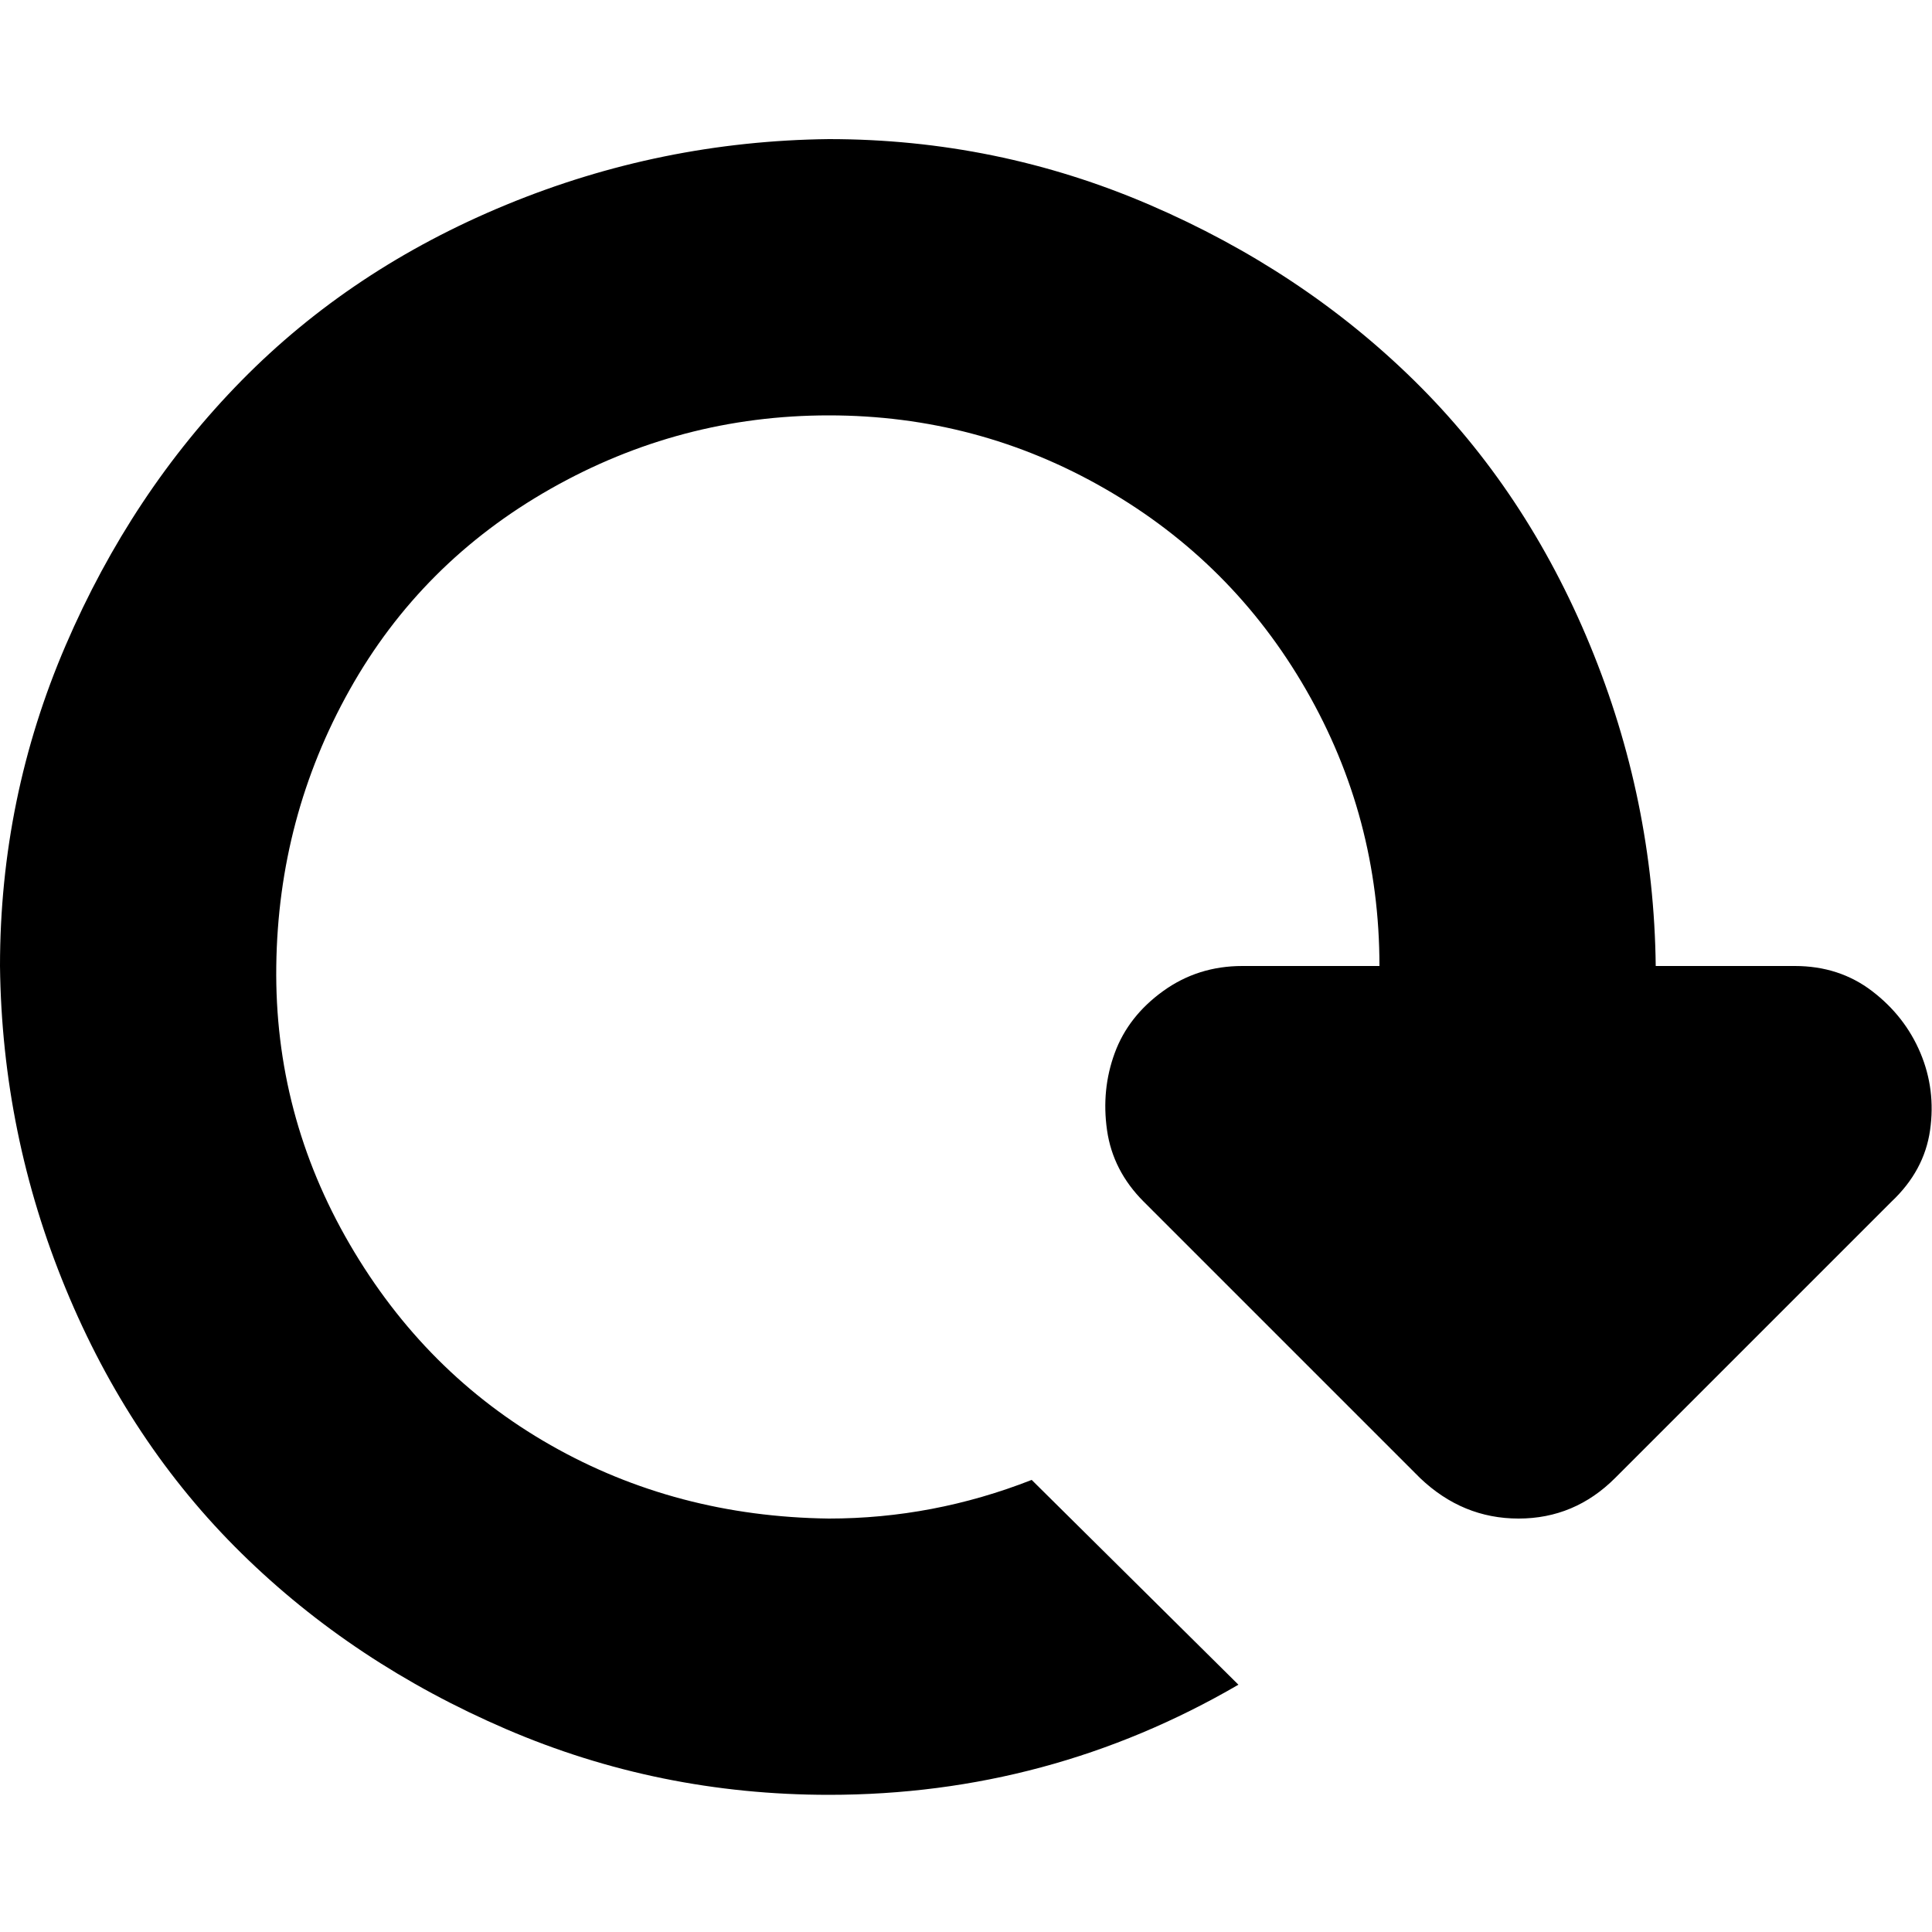
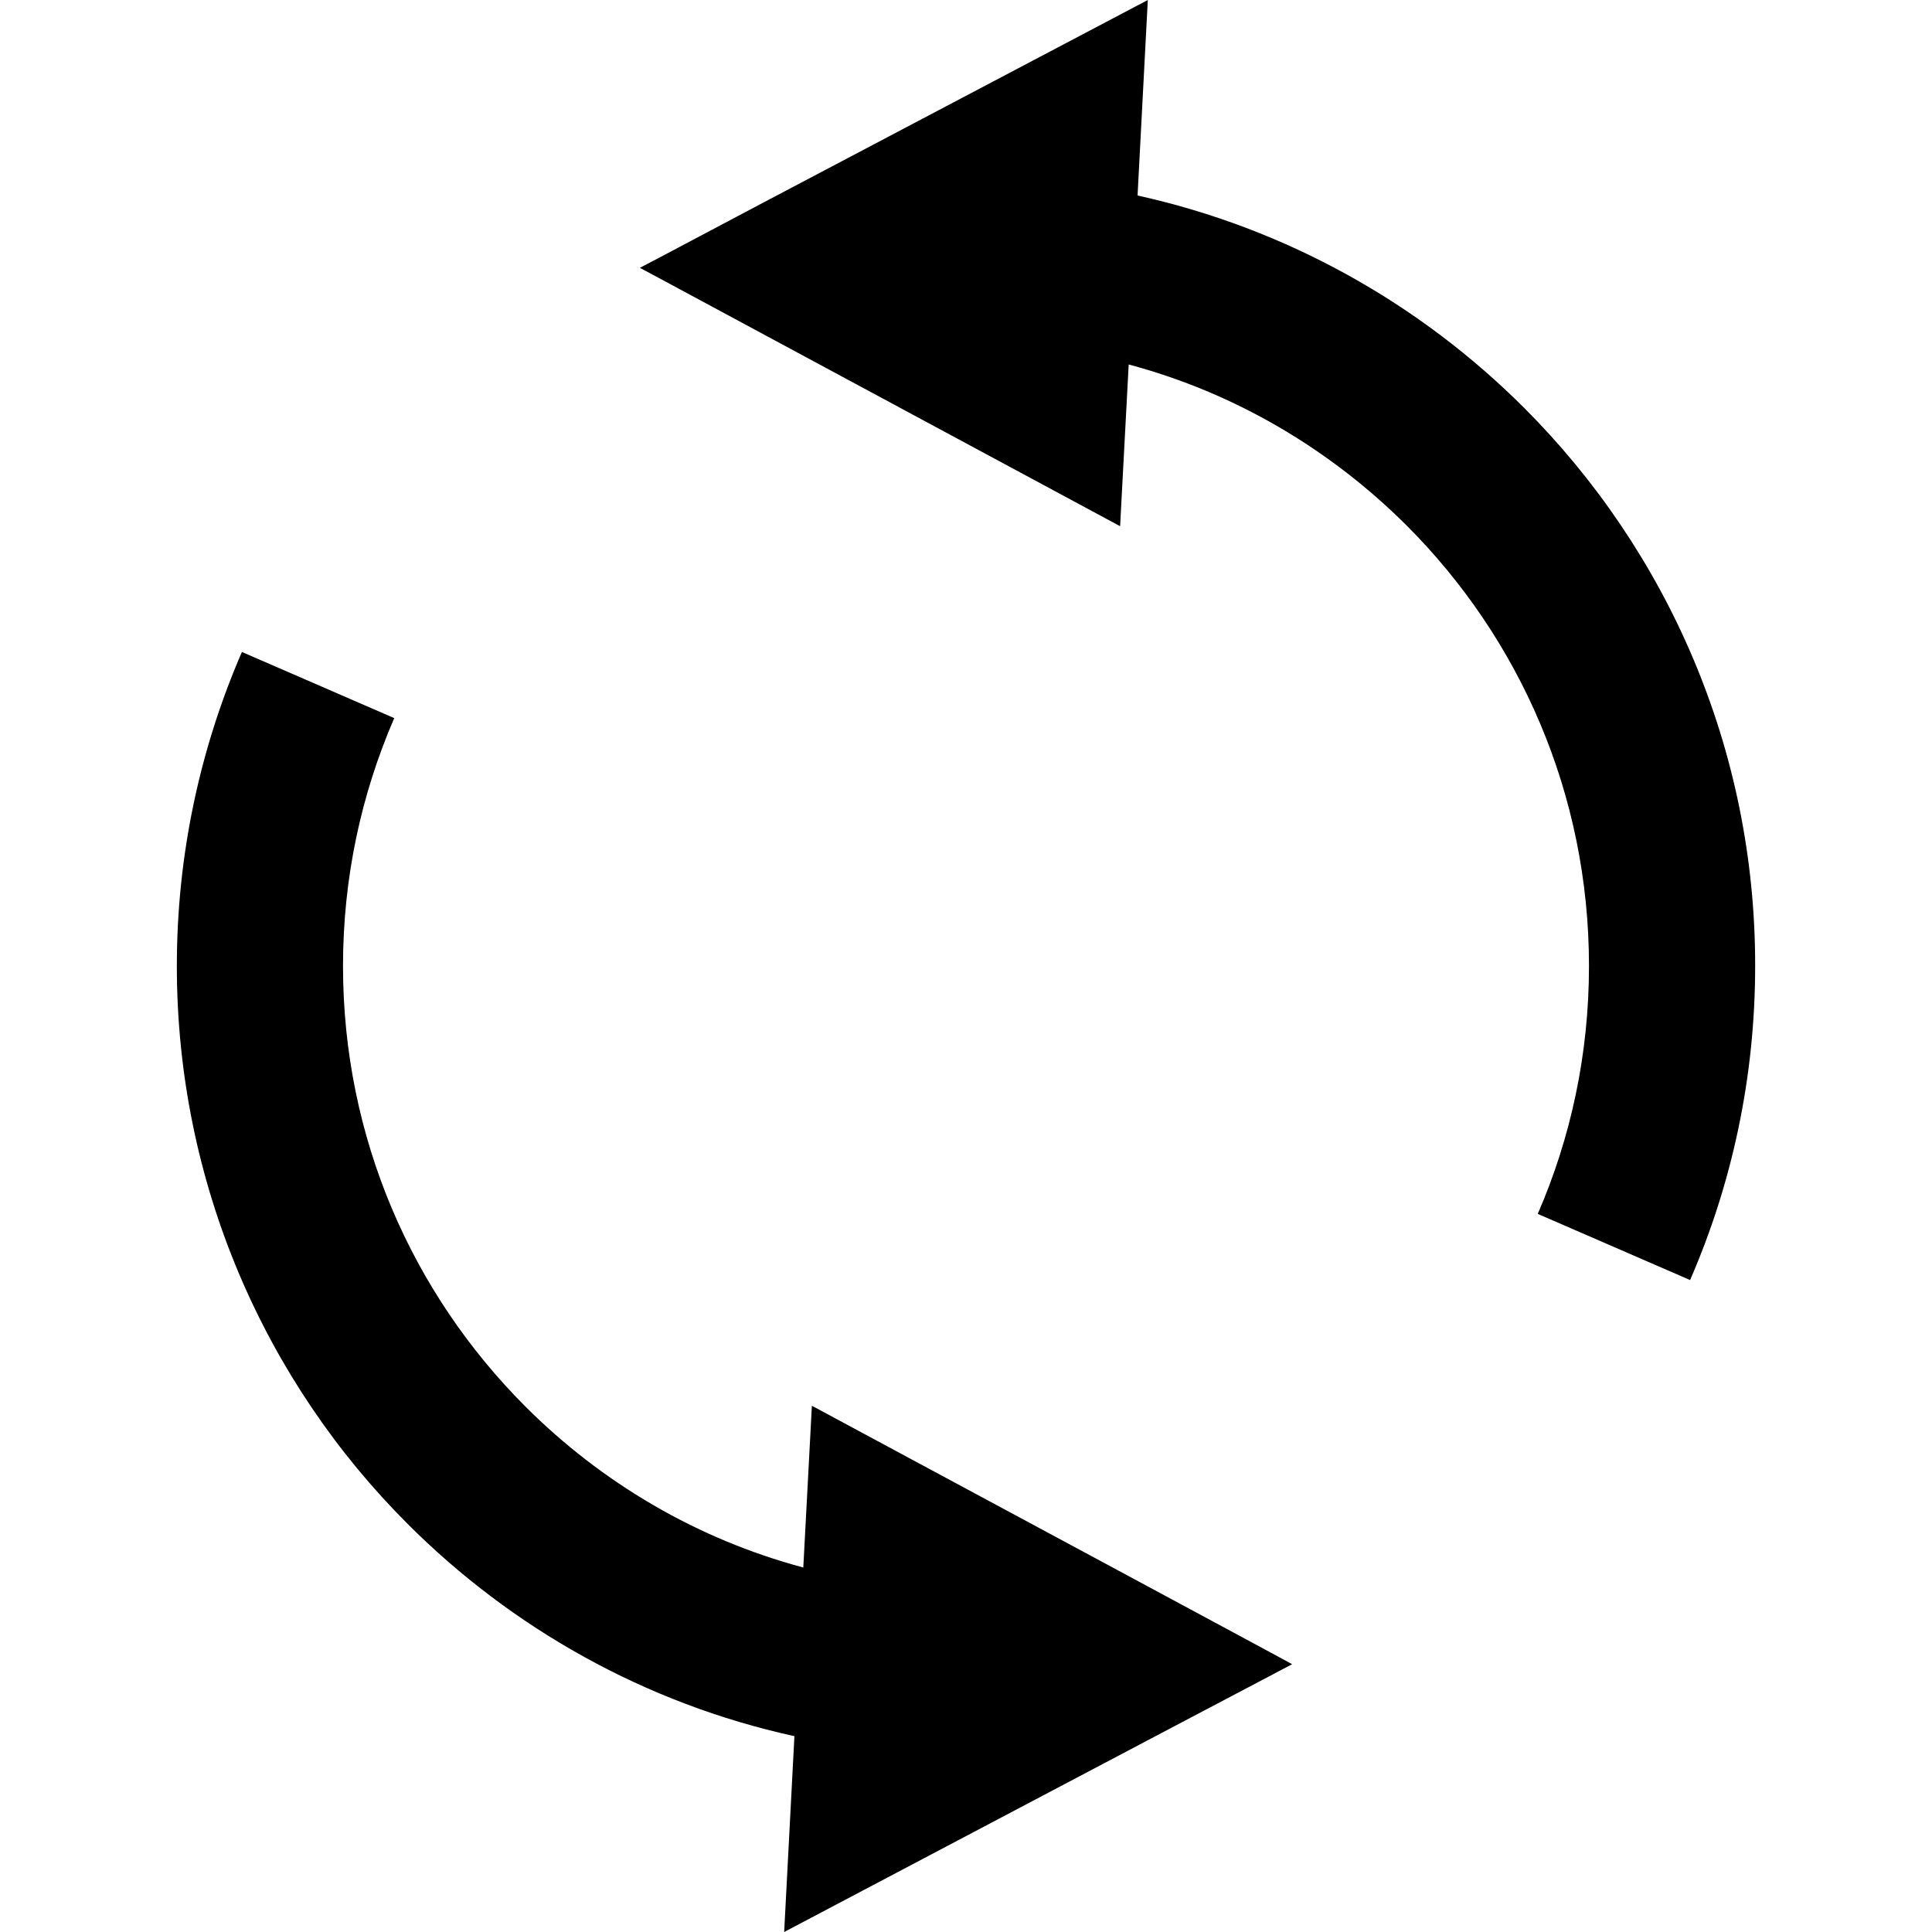
- <svg xmlns="http://www.w3.org/2000/svg" fill="#000000" width="800px" height="800px" viewBox="0 0 32 32" version="1.1">
-   <path d="M0 16q0-2.784 1.088-5.312t2.912-4.384 4.384-2.912 5.344-1.088q2.784 0 5.312 1.088t4.384 2.912 2.912 4.384 1.088 5.312h2.304q0.736 0 1.28 0.416t0.8 1.024 0.16 1.28-0.64 1.184l-4.576 4.576q-0.672 0.672-1.6 0.672t-1.632-0.672l-4.576-4.576q-0.512-0.512-0.608-1.184t0.128-1.28 0.8-1.024 1.312-0.416h2.272q0-2.464-1.216-4.576t-3.328-3.328-4.576-1.216-4.608 1.216-3.328 3.328-1.216 4.576 1.216 4.608 3.328 3.328 4.608 1.216q1.728 0 3.36-0.64l3.424 3.392q-3.136 1.824-6.784 1.824-2.816 0-5.344-1.088t-4.384-2.912-2.912-4.384-1.088-5.344z" />
+ <svg xmlns="http://www.w3.org/2000/svg" height="800px" width="800px" version="1.1" id="_x32_" viewBox="0 0 512 512" xml:space="preserve">
+   <style type="text/css">
+ 	.st0{fill:#000000;}
+ </style>
+   <g>
+     <path class="st0" d="M403.925,108.102c-27.595-27.595-62.899-47.558-102.459-56.29L304.182,0L201.946,53.867l-27.306,14.454   l-5.066,2.654l8.076,4.331l38.16,20.542l81.029,43.602l2.277-42.859c28.265,7.546,53.438,22.53,73.623,42.638   c29.94,29.939,48.358,71.119,48.358,116.776c0,23.407-4.843,45.58-13.575,65.687l40.37,17.532   c11.076-25.463,17.242-53.637,17.242-83.219C465.212,198.306,441.727,145.904,403.925,108.102z" />
+     <path class="st0" d="M296.256,416.151l-81.101-43.612l-2.272,42.869c-28.26-7.555-53.51-22.53-73.618-42.636   c-29.945-29.95-48.364-71.12-48.364-116.767c0-23.427,4.844-45.522,13.576-65.697l-40.37-17.531   c-11.076,25.53-17.242,53.723-17.242,83.228c0,57.679,23.407,110.157,61.21,147.893c27.595,27.594,62.899,47.548,102.453,56.202   l-2.716,51.9l102.169-53.878l27.455-14.454l4.988-2.643l-7.999-4.332L296.256,416.151z" />
+   </g>
</svg>
